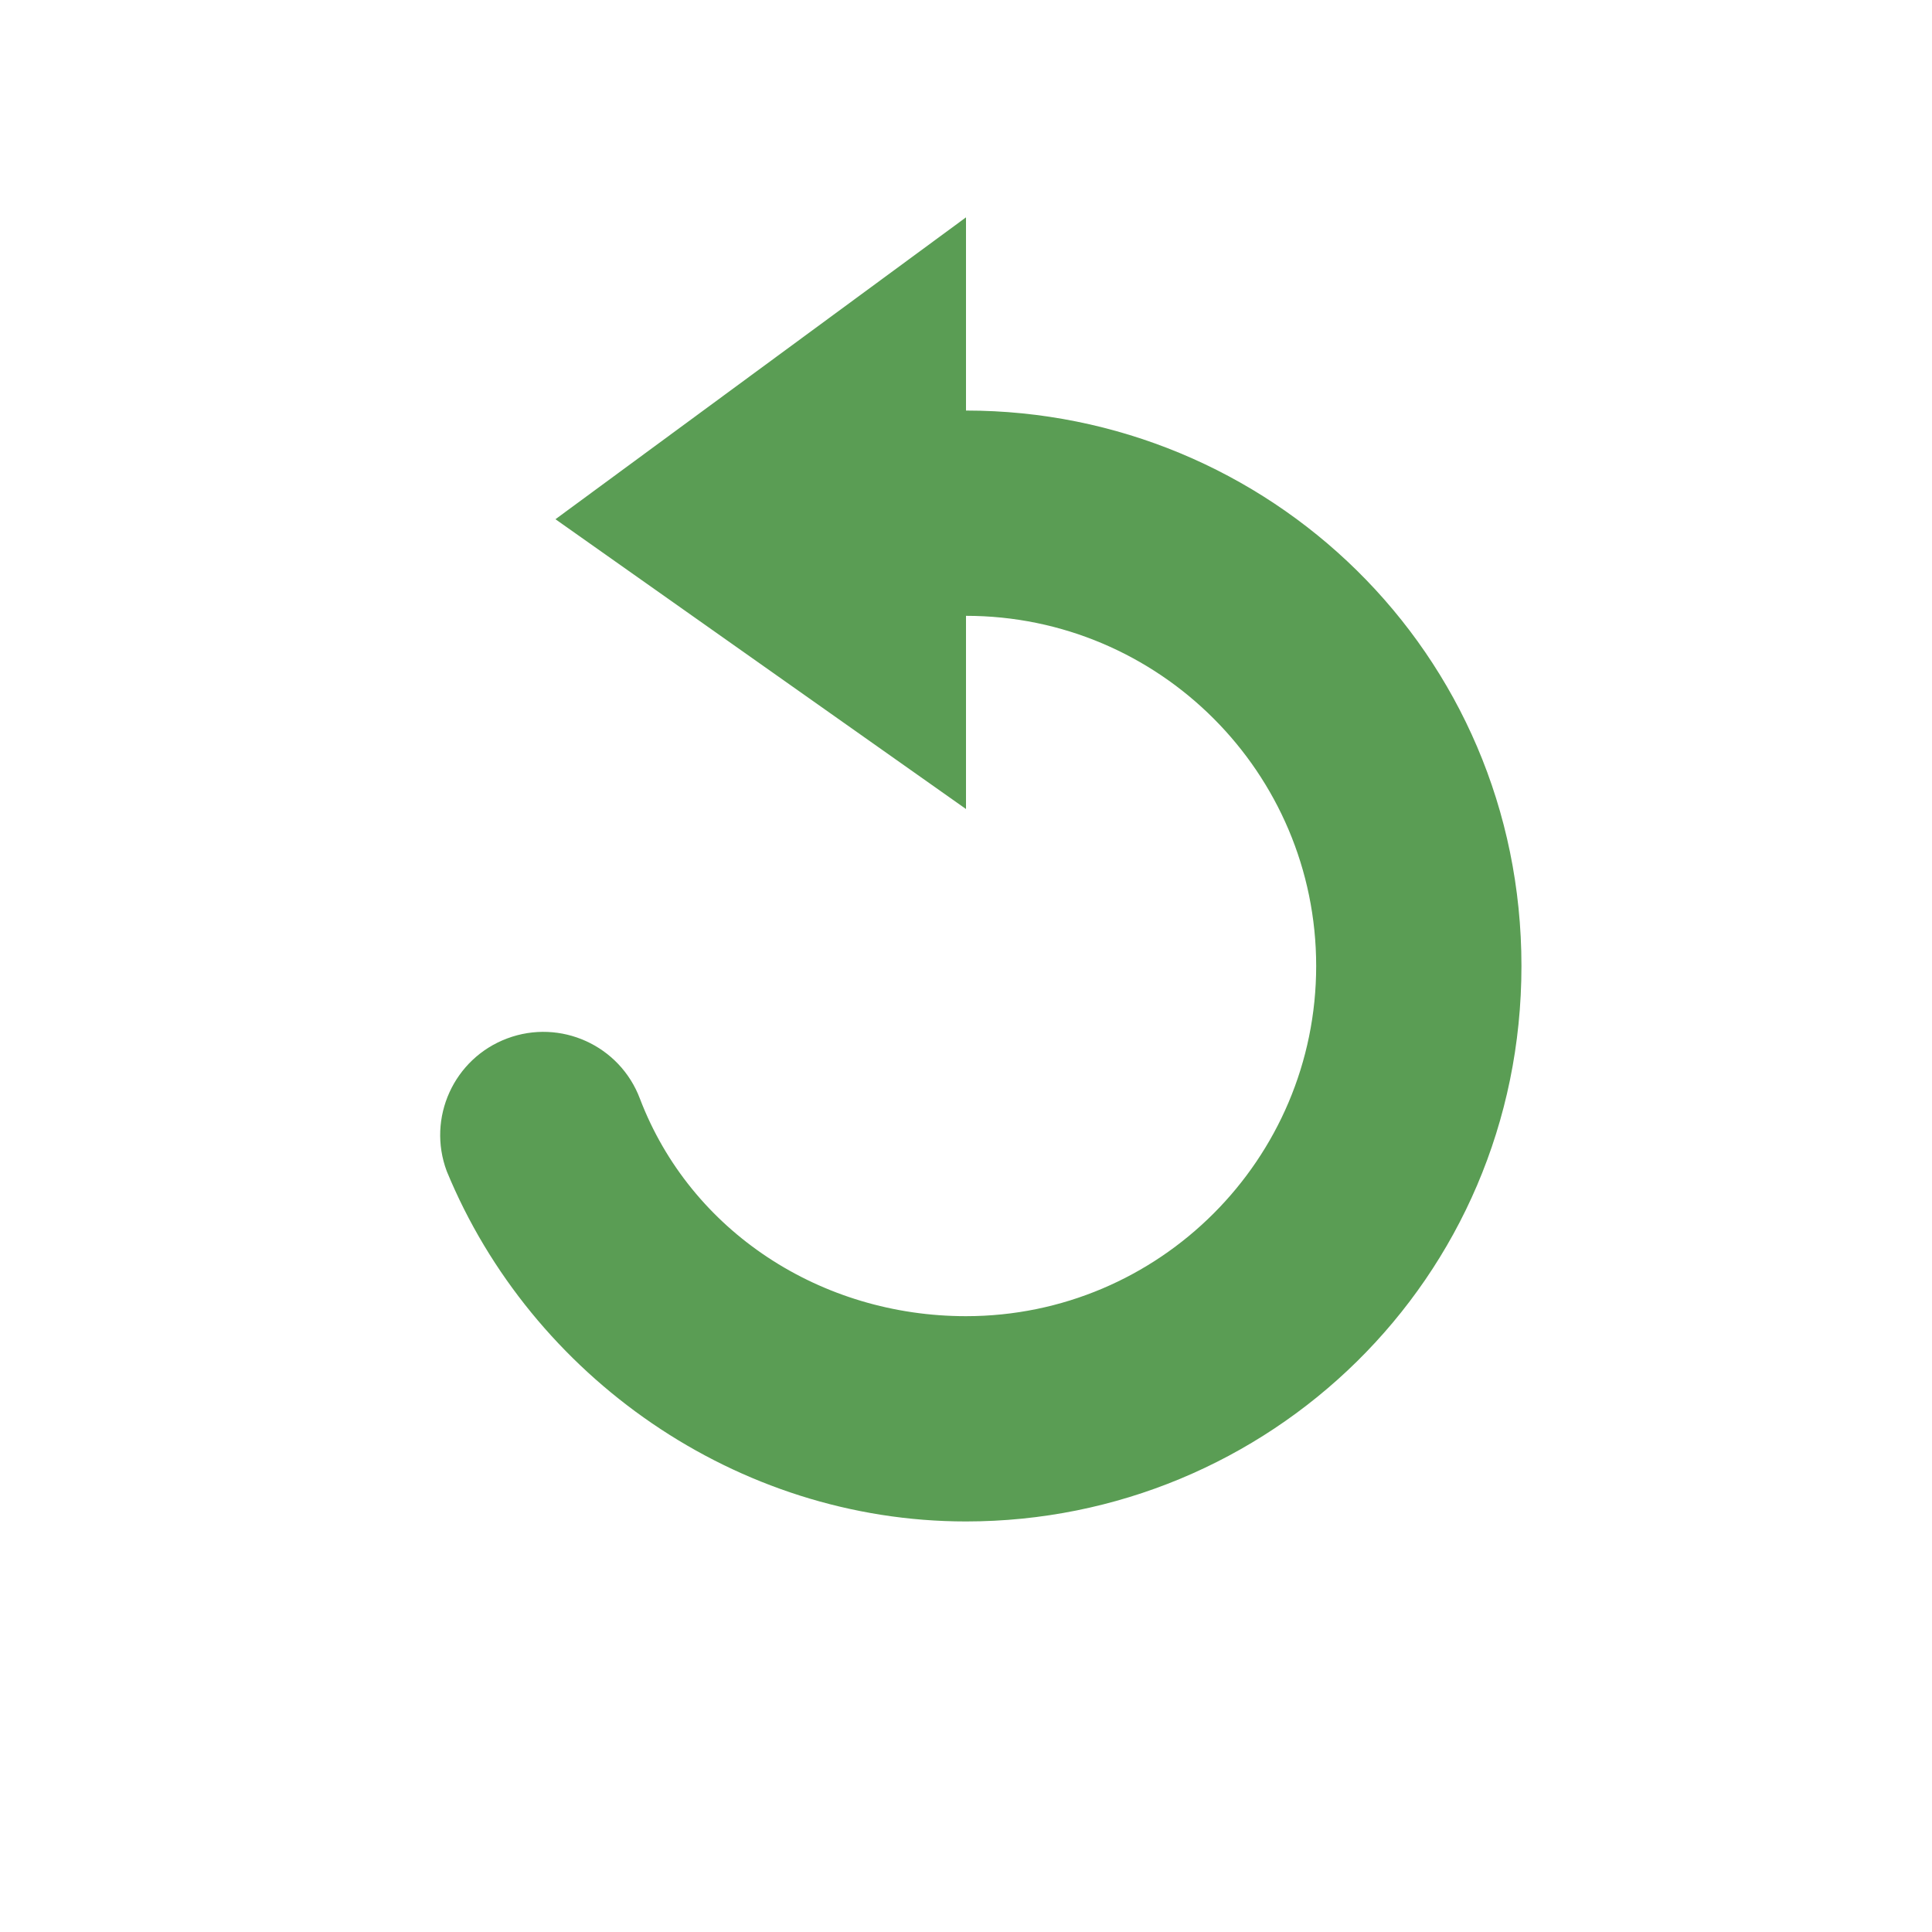
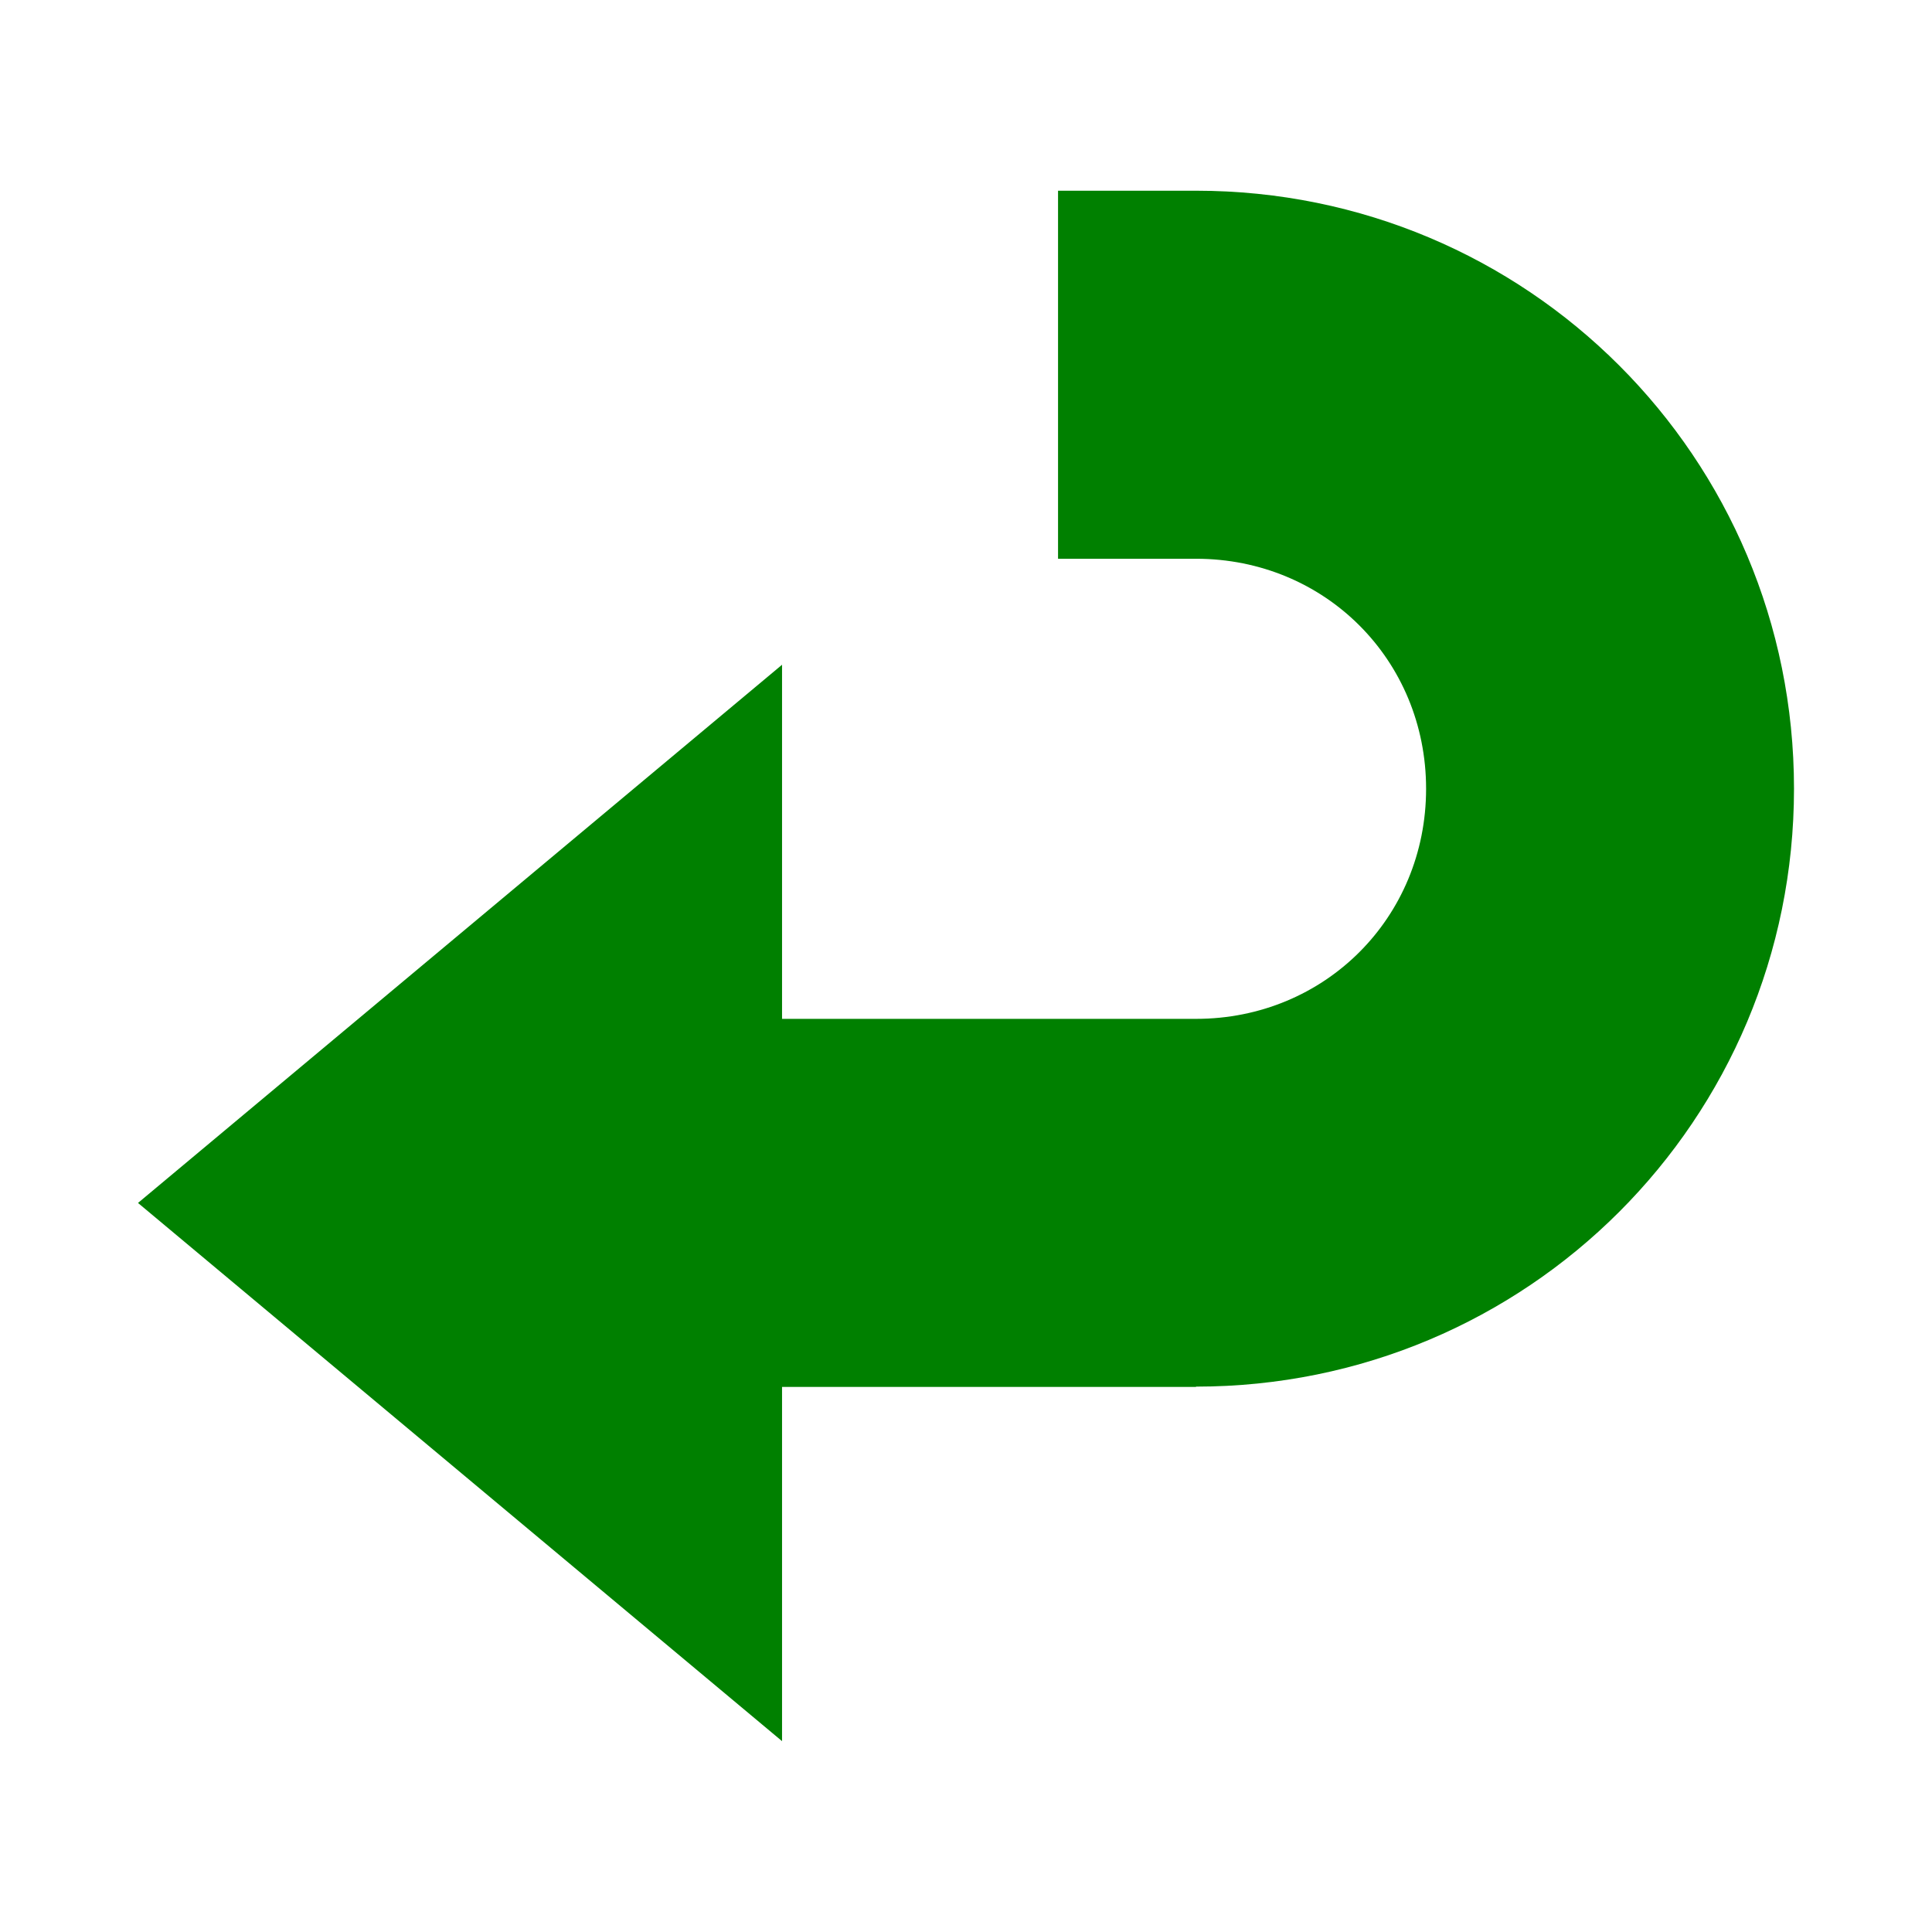
- <svg xmlns="http://www.w3.org/2000/svg" width="16" height="16" viewBox="0 0 16 16">
-   <path fill="#5a9d54" d="M8 3.4c2.5 0 4.6 2 4.6 4.6S10.5 12.6 8 12.6c-1.9 0-3.6-1.2-4.3-2.9a.85.85 0 0 1 1.6-.6c.42 1.1 1.5 1.8 2.7 1.8 1.6 0 2.9-1.3 2.9-2.9S9.6 5.1 8 5.1v1.6L4.6 4.3 8 1.8z" />
+ <svg xmlns="http://www.w3.org/2000/svg" fill="#000000" width="64px" height="64px" viewBox="0 0 14 14" role="img" focusable="false" aria-hidden="true">
+   <g id="SVGRepo_bgCarrier" stroke-width="0" />
+   <g id="SVGRepo_tracerCarrier" stroke-linecap="round" stroke-linejoin="round" />
+   <g id="SVGRepo_iconCarrier" transform="translate(0 14) scale(1 -1)">
+     <g fill="green">
+       <path d="M1 5.283l4.667-3.9V9.183z" />
+       <path d="M8.667 3.95H4.667v2.667h4c.933 0 1.667.733 1.667 1.667s-.733 1.667-1.667 1.667h-1v2.667h1c2.4 0 4.333-1.933 4.333-4.333 0-2.4-1.933-4.333-4.333-4.333z" />
+     </g>
+   </g>
</svg>
